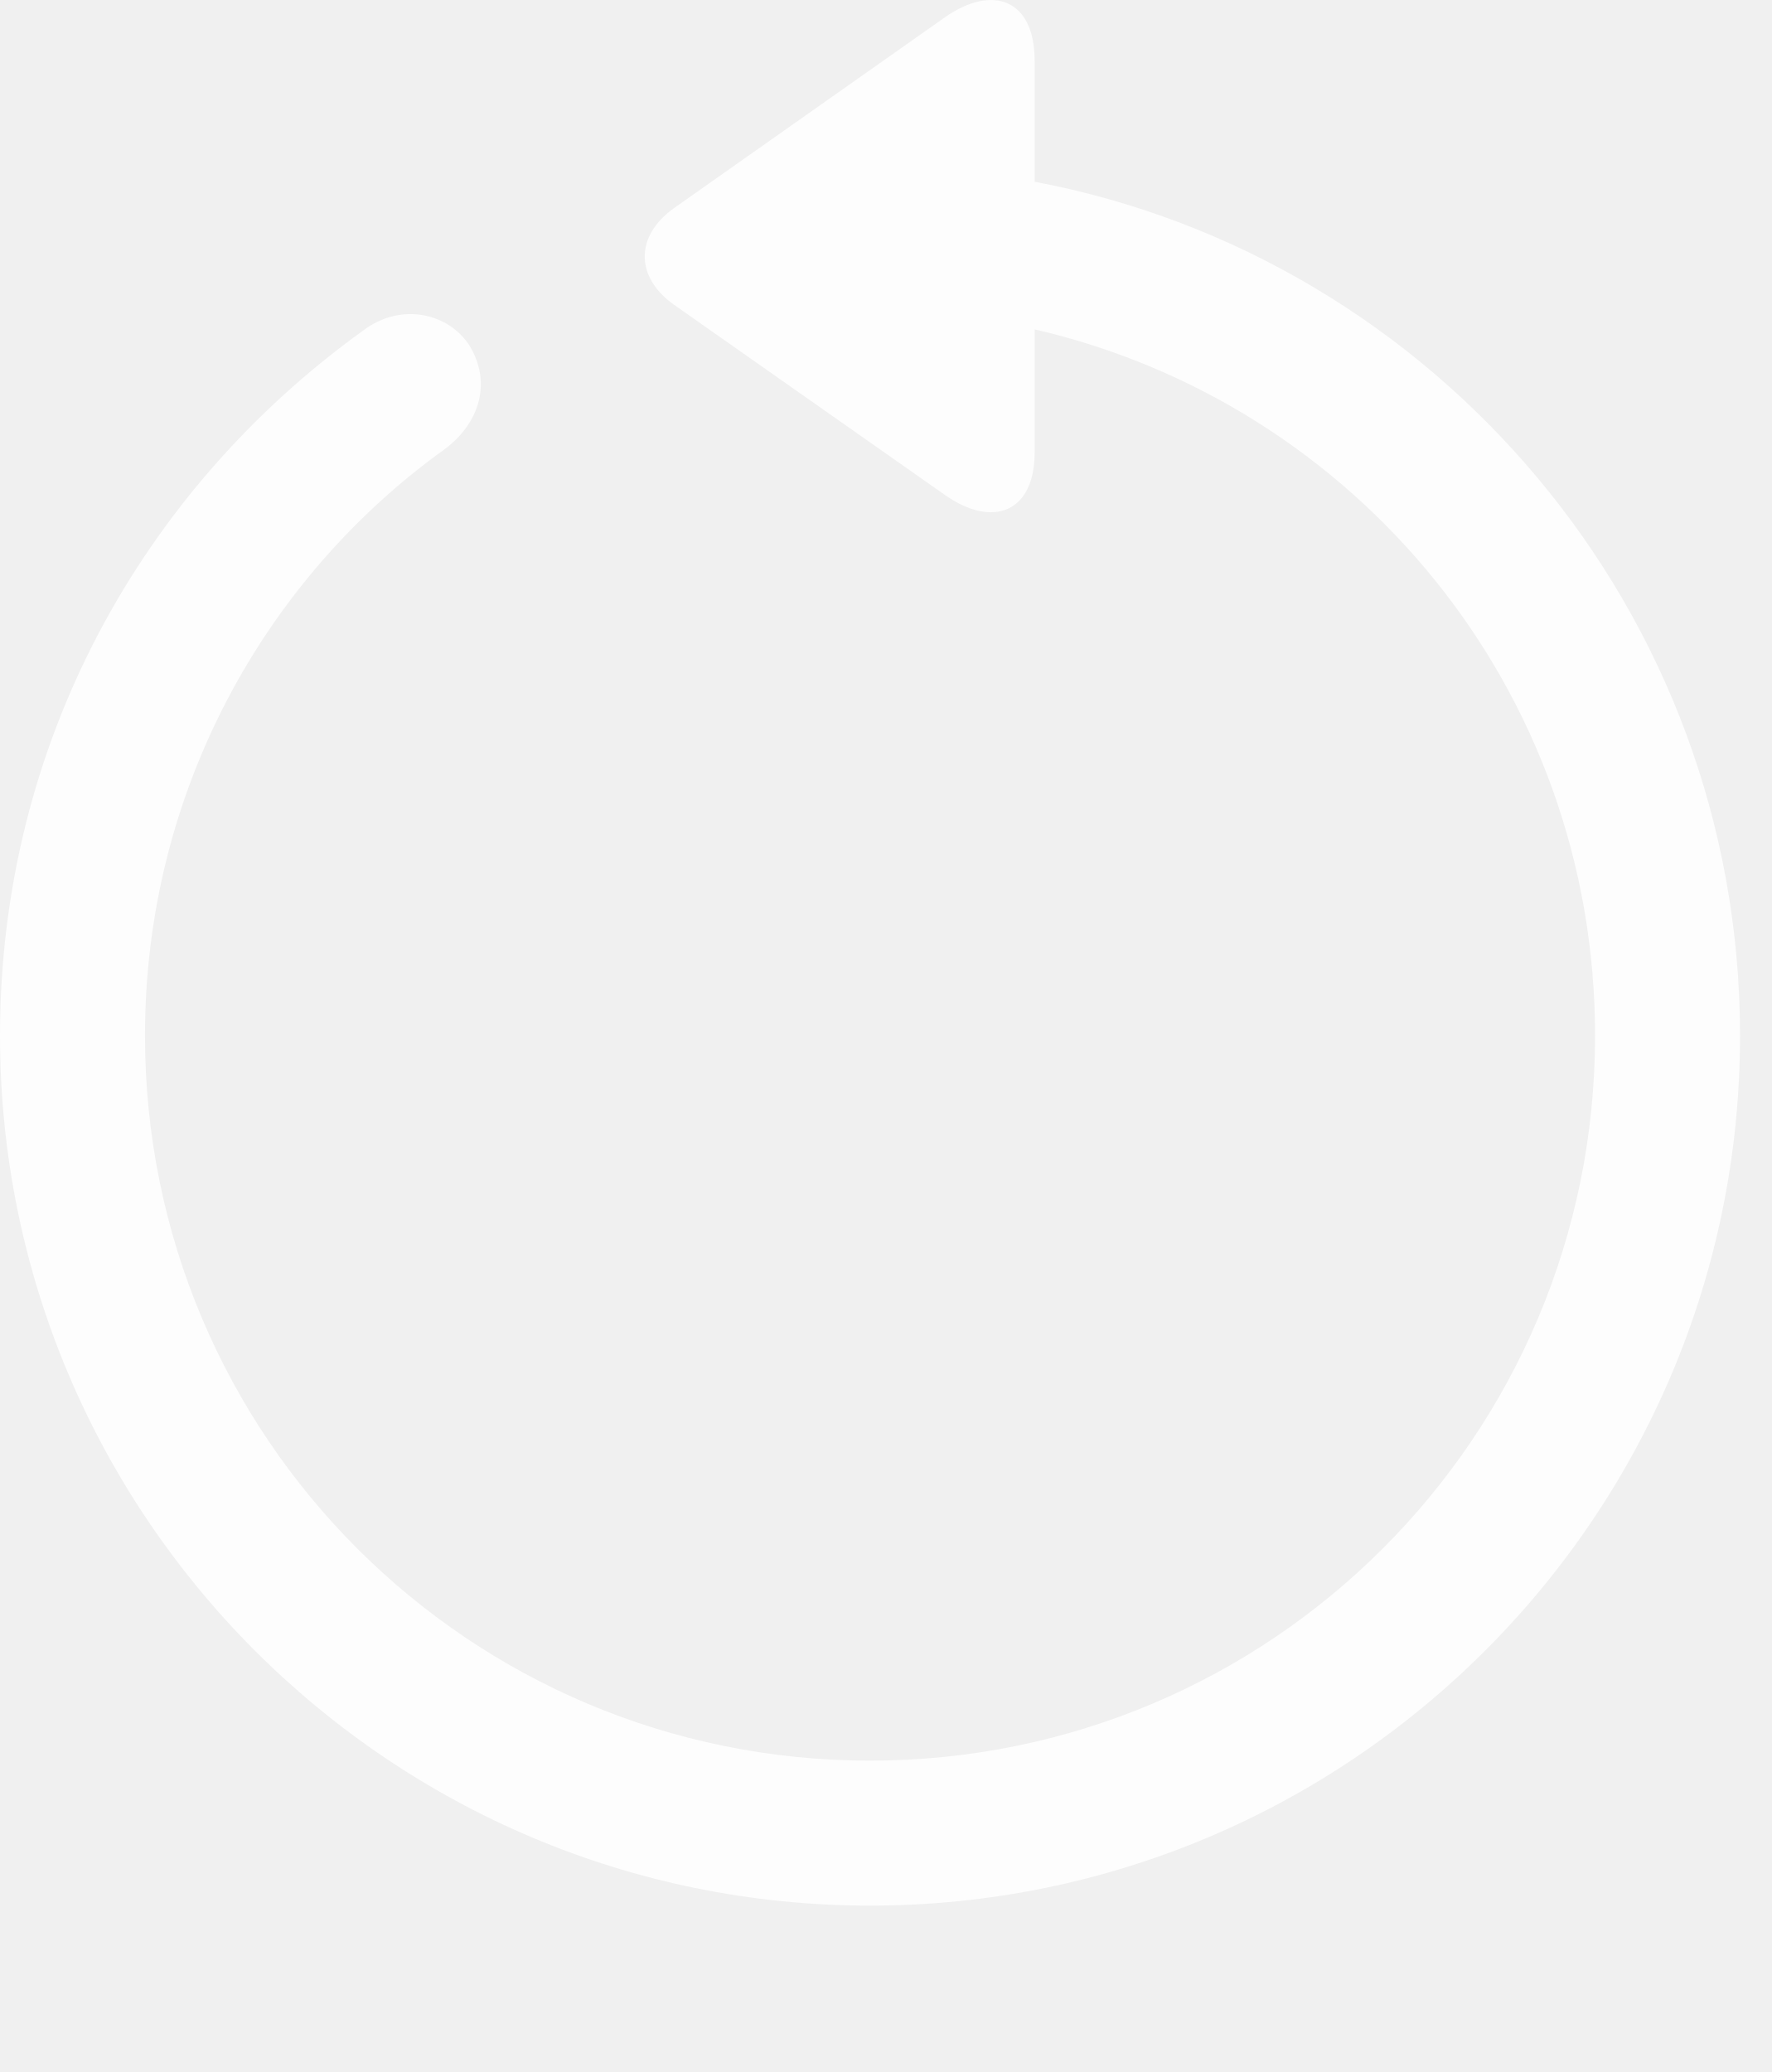
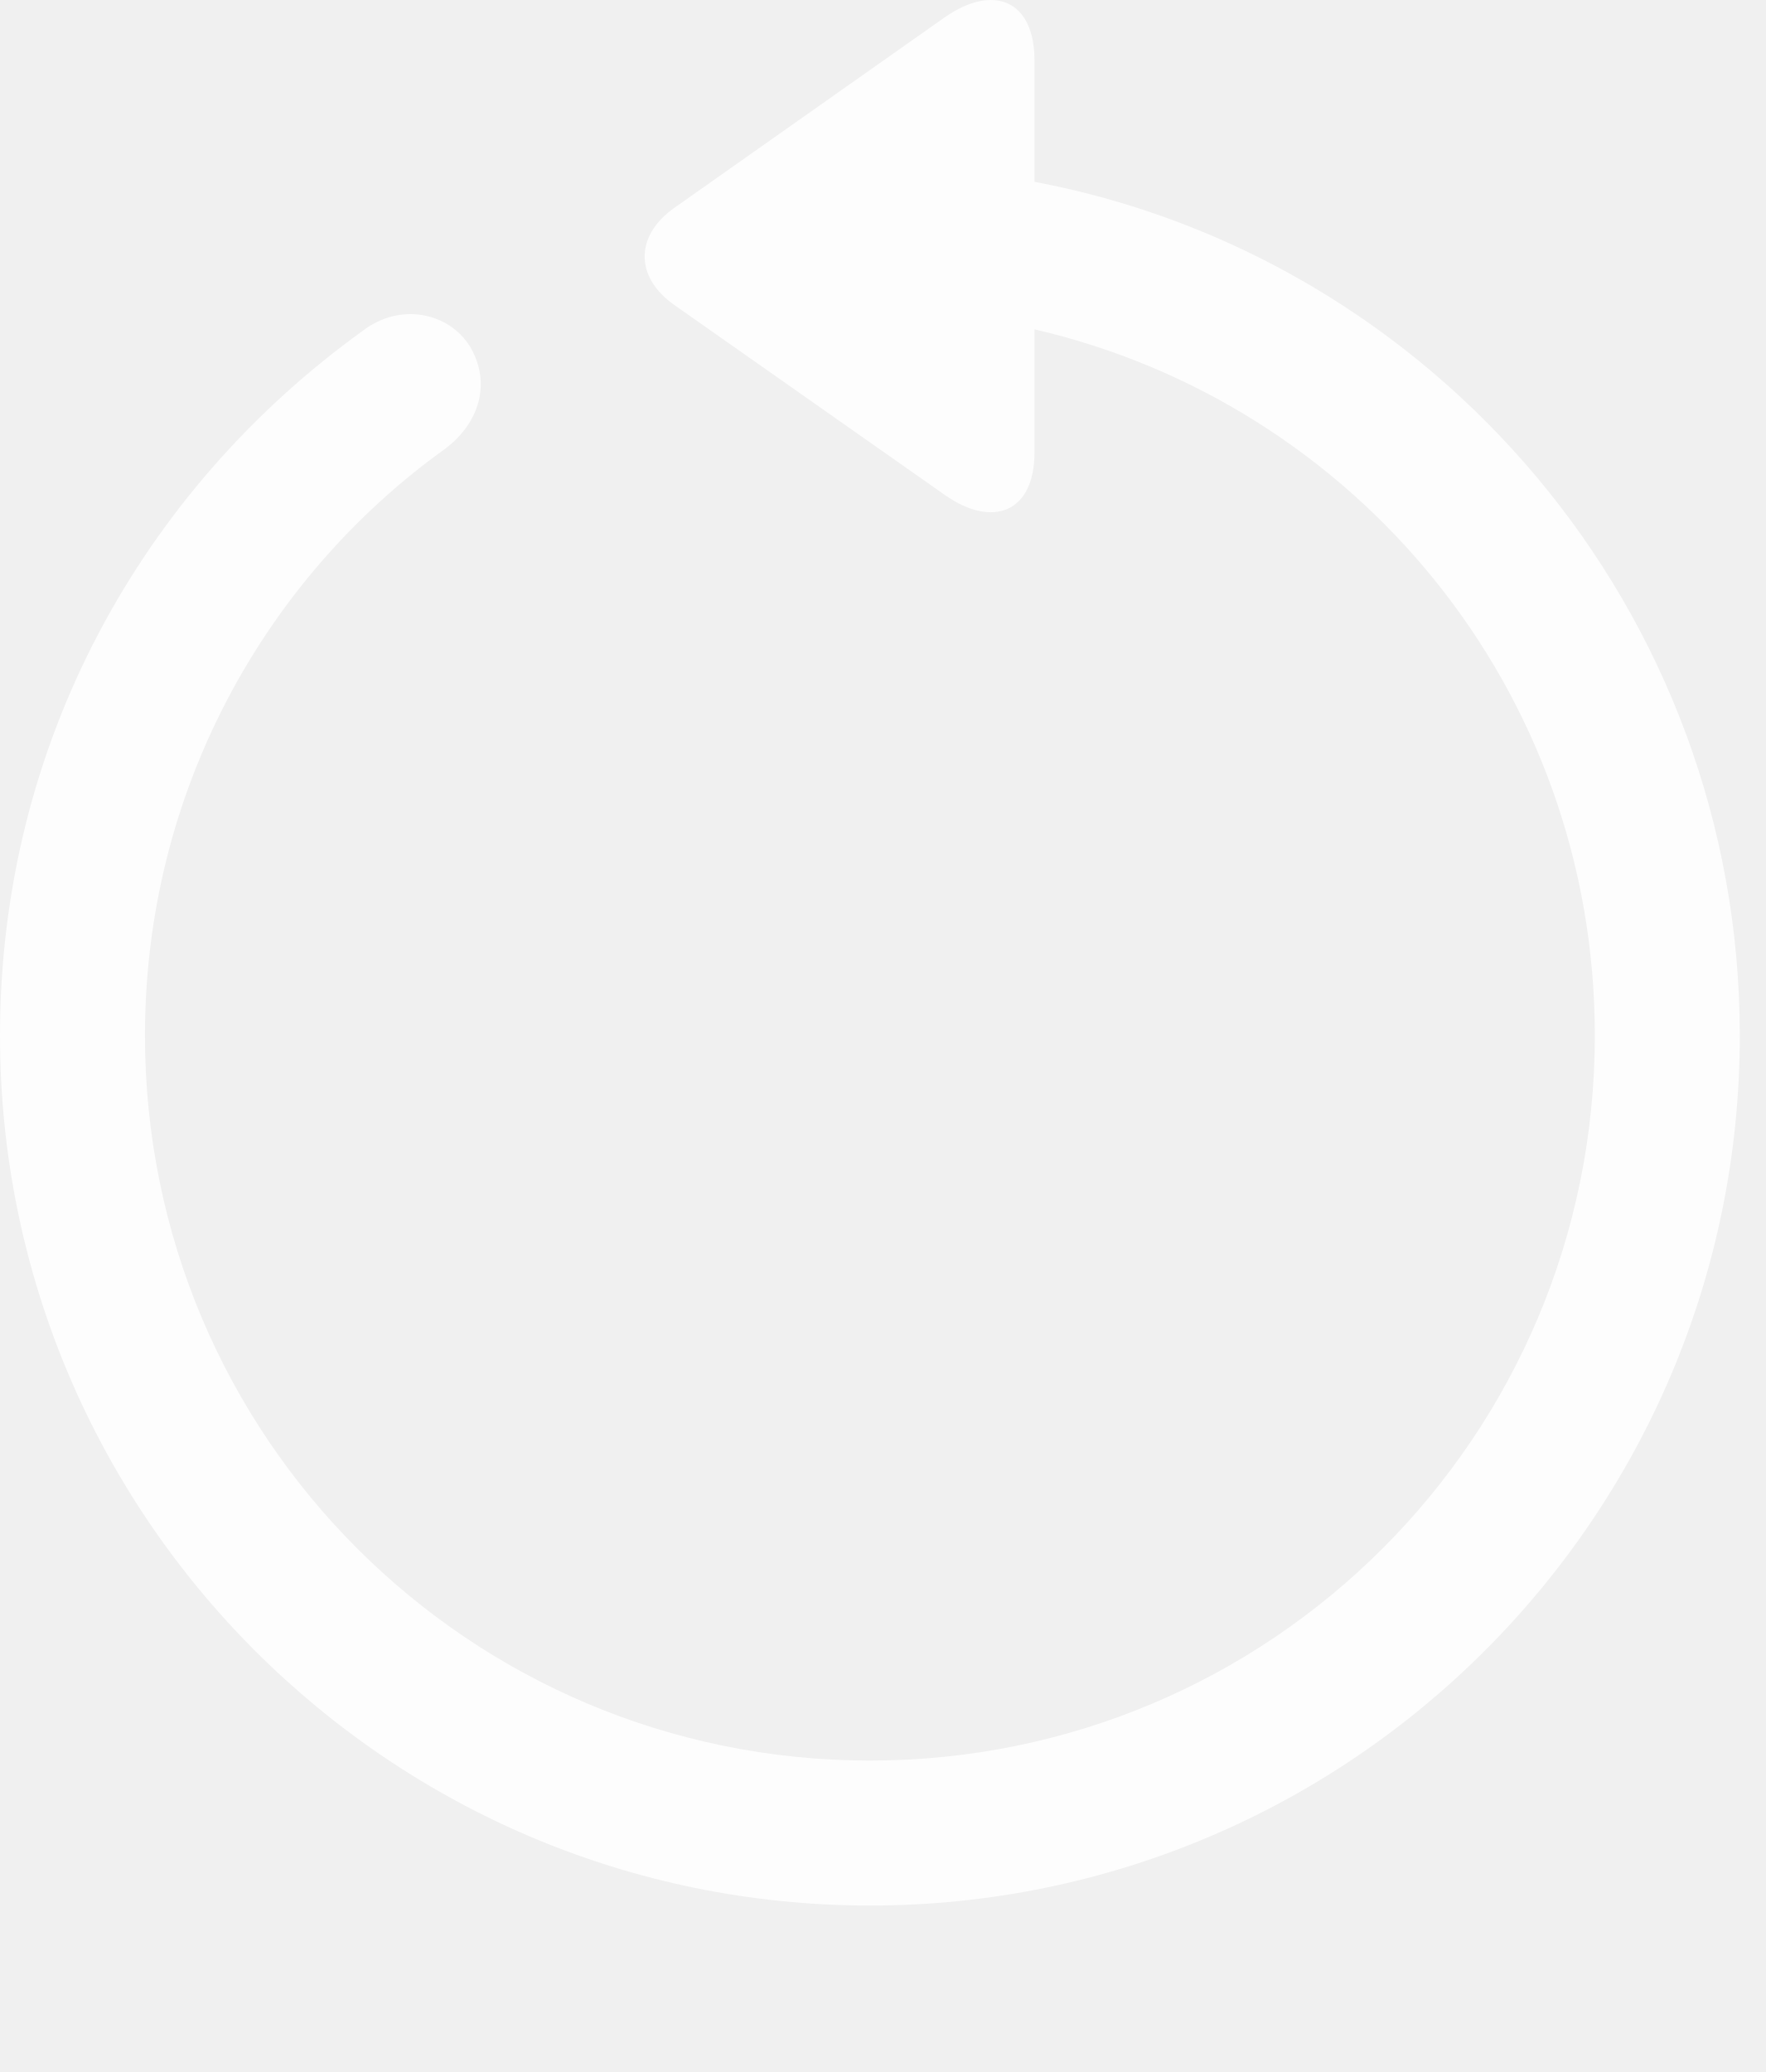
- <svg xmlns="http://www.w3.org/2000/svg" version="1.1" viewBox="0 0 20.283 23.723">
+ <svg xmlns="http://www.w3.org/2000/svg" version="1.1" viewBox="0 0 24.258 28.468">
  <g>
-     <rect height="23.723" opacity="0" width="20.283" x="0" y="0" />
-     <path d="M9.961 21.818C15.459 21.818 19.922 17.355 19.922 11.857C19.922 6.984 16.416 2.941 11.846 2.081L11.846 0.695C11.846-0.008 11.367-0.184 10.82 0.197L7.715 2.384C7.266 2.706 7.275 3.175 7.715 3.488L10.83 5.675C11.367 6.046 11.846 5.87 11.846 5.177L11.846 3.771C15.518 4.62 18.262 7.892 18.262 11.857C18.262 16.447 14.551 20.158 9.961 20.158C5.371 20.158 1.66 16.447 1.66 11.857C1.66 9.074 3.027 6.622 5.098 5.138C5.498 4.835 5.625 4.376 5.381 3.966C5.137 3.576 4.58 3.458 4.15 3.79C1.631 5.607 0 8.507 0 11.857C0 17.355 4.463 21.818 9.961 21.818Z" fill="white" fill-opacity="0.85" />
+     <rect height="28.468" opacity="0" width="24.258" x="0" y="0" />
+     <path d="M11.953 26.181C18.551 26.181 23.906 20.826 23.906 14.228C23.906 8.38 19.699 3.529 14.215 2.498L14.215 0.834C14.215-0.01 13.641-0.221 12.984 0.236L9.258 2.861C8.719 3.248 8.73 3.81 9.258 4.185L12.996 6.81C13.641 7.255 14.215 7.045 14.215 6.213L14.215 4.525C18.621 5.545 21.914 9.47 21.914 14.228C21.914 19.736 17.461 24.189 11.953 24.189C6.445 24.189 1.992 19.736 1.992 14.228C1.992 10.888 3.633 7.947 6.117 6.166C6.598 5.802 6.75 5.252 6.457 4.759C6.164 4.291 5.496 4.15 4.98 4.548C1.957 6.728 0 10.209 0 14.228C0 20.826 5.355 26.181 11.953 26.181Z" fill="white" fill-opacity="0.85" />
  </g>
</svg>
